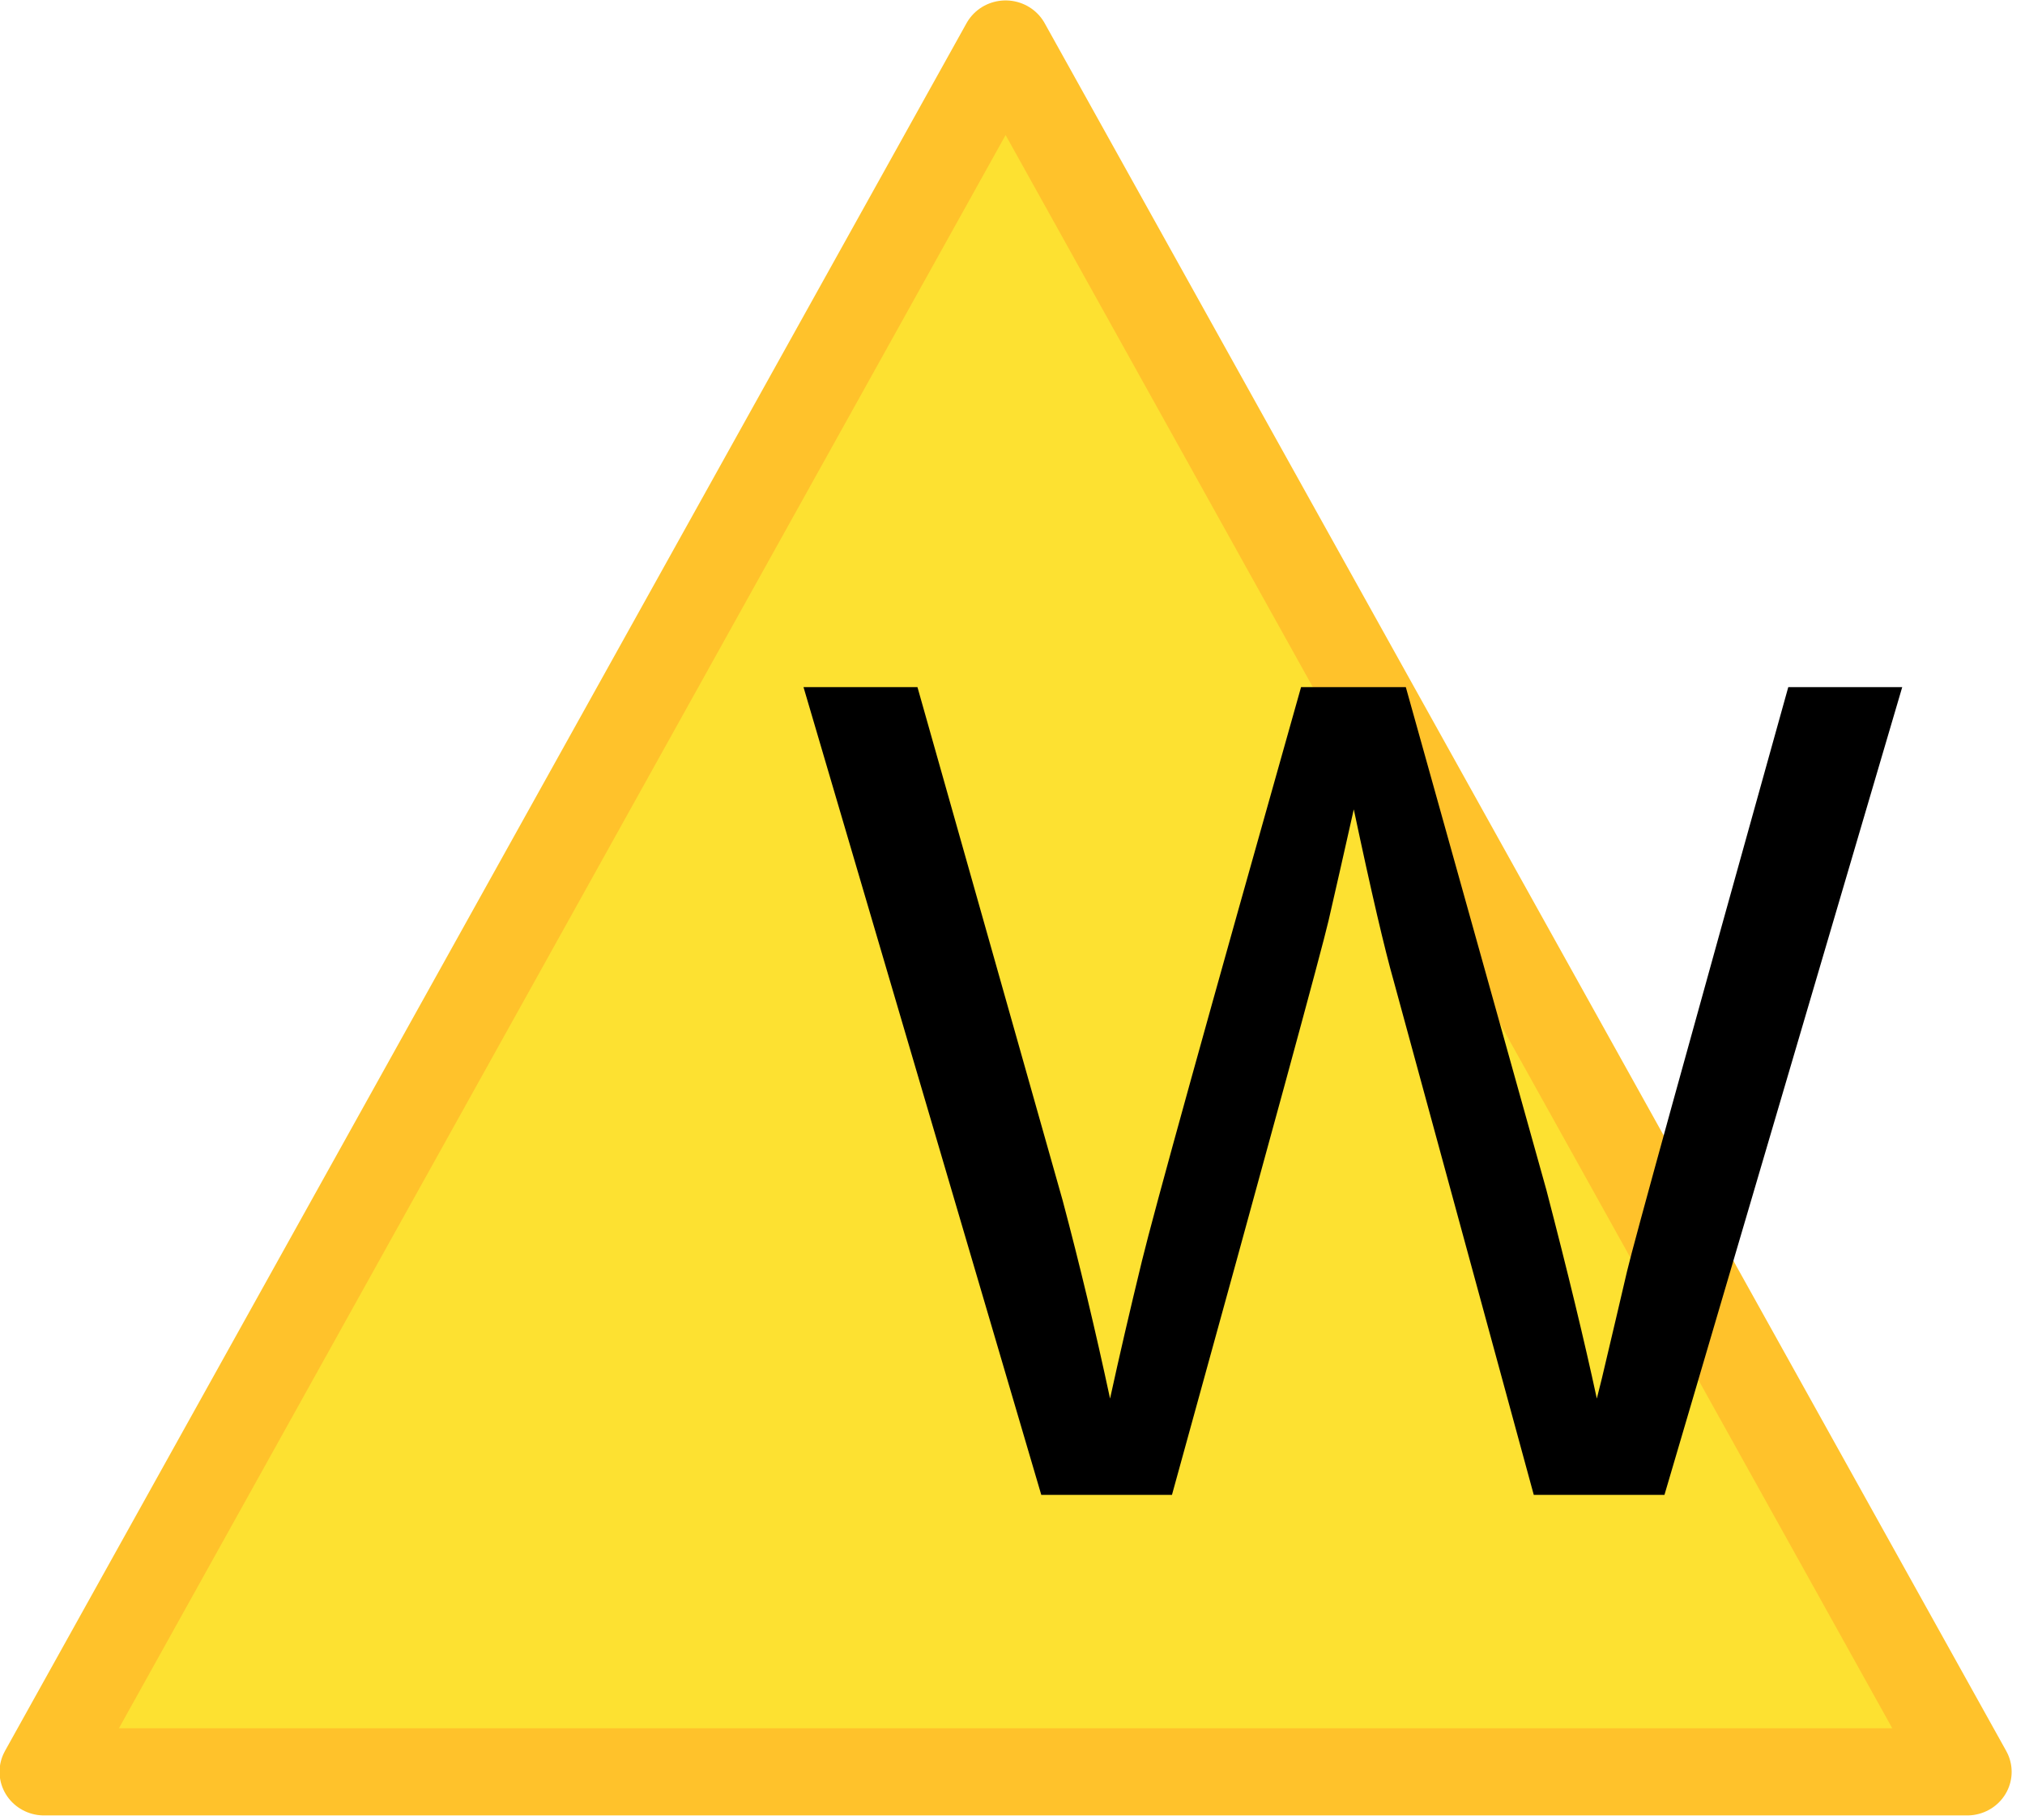
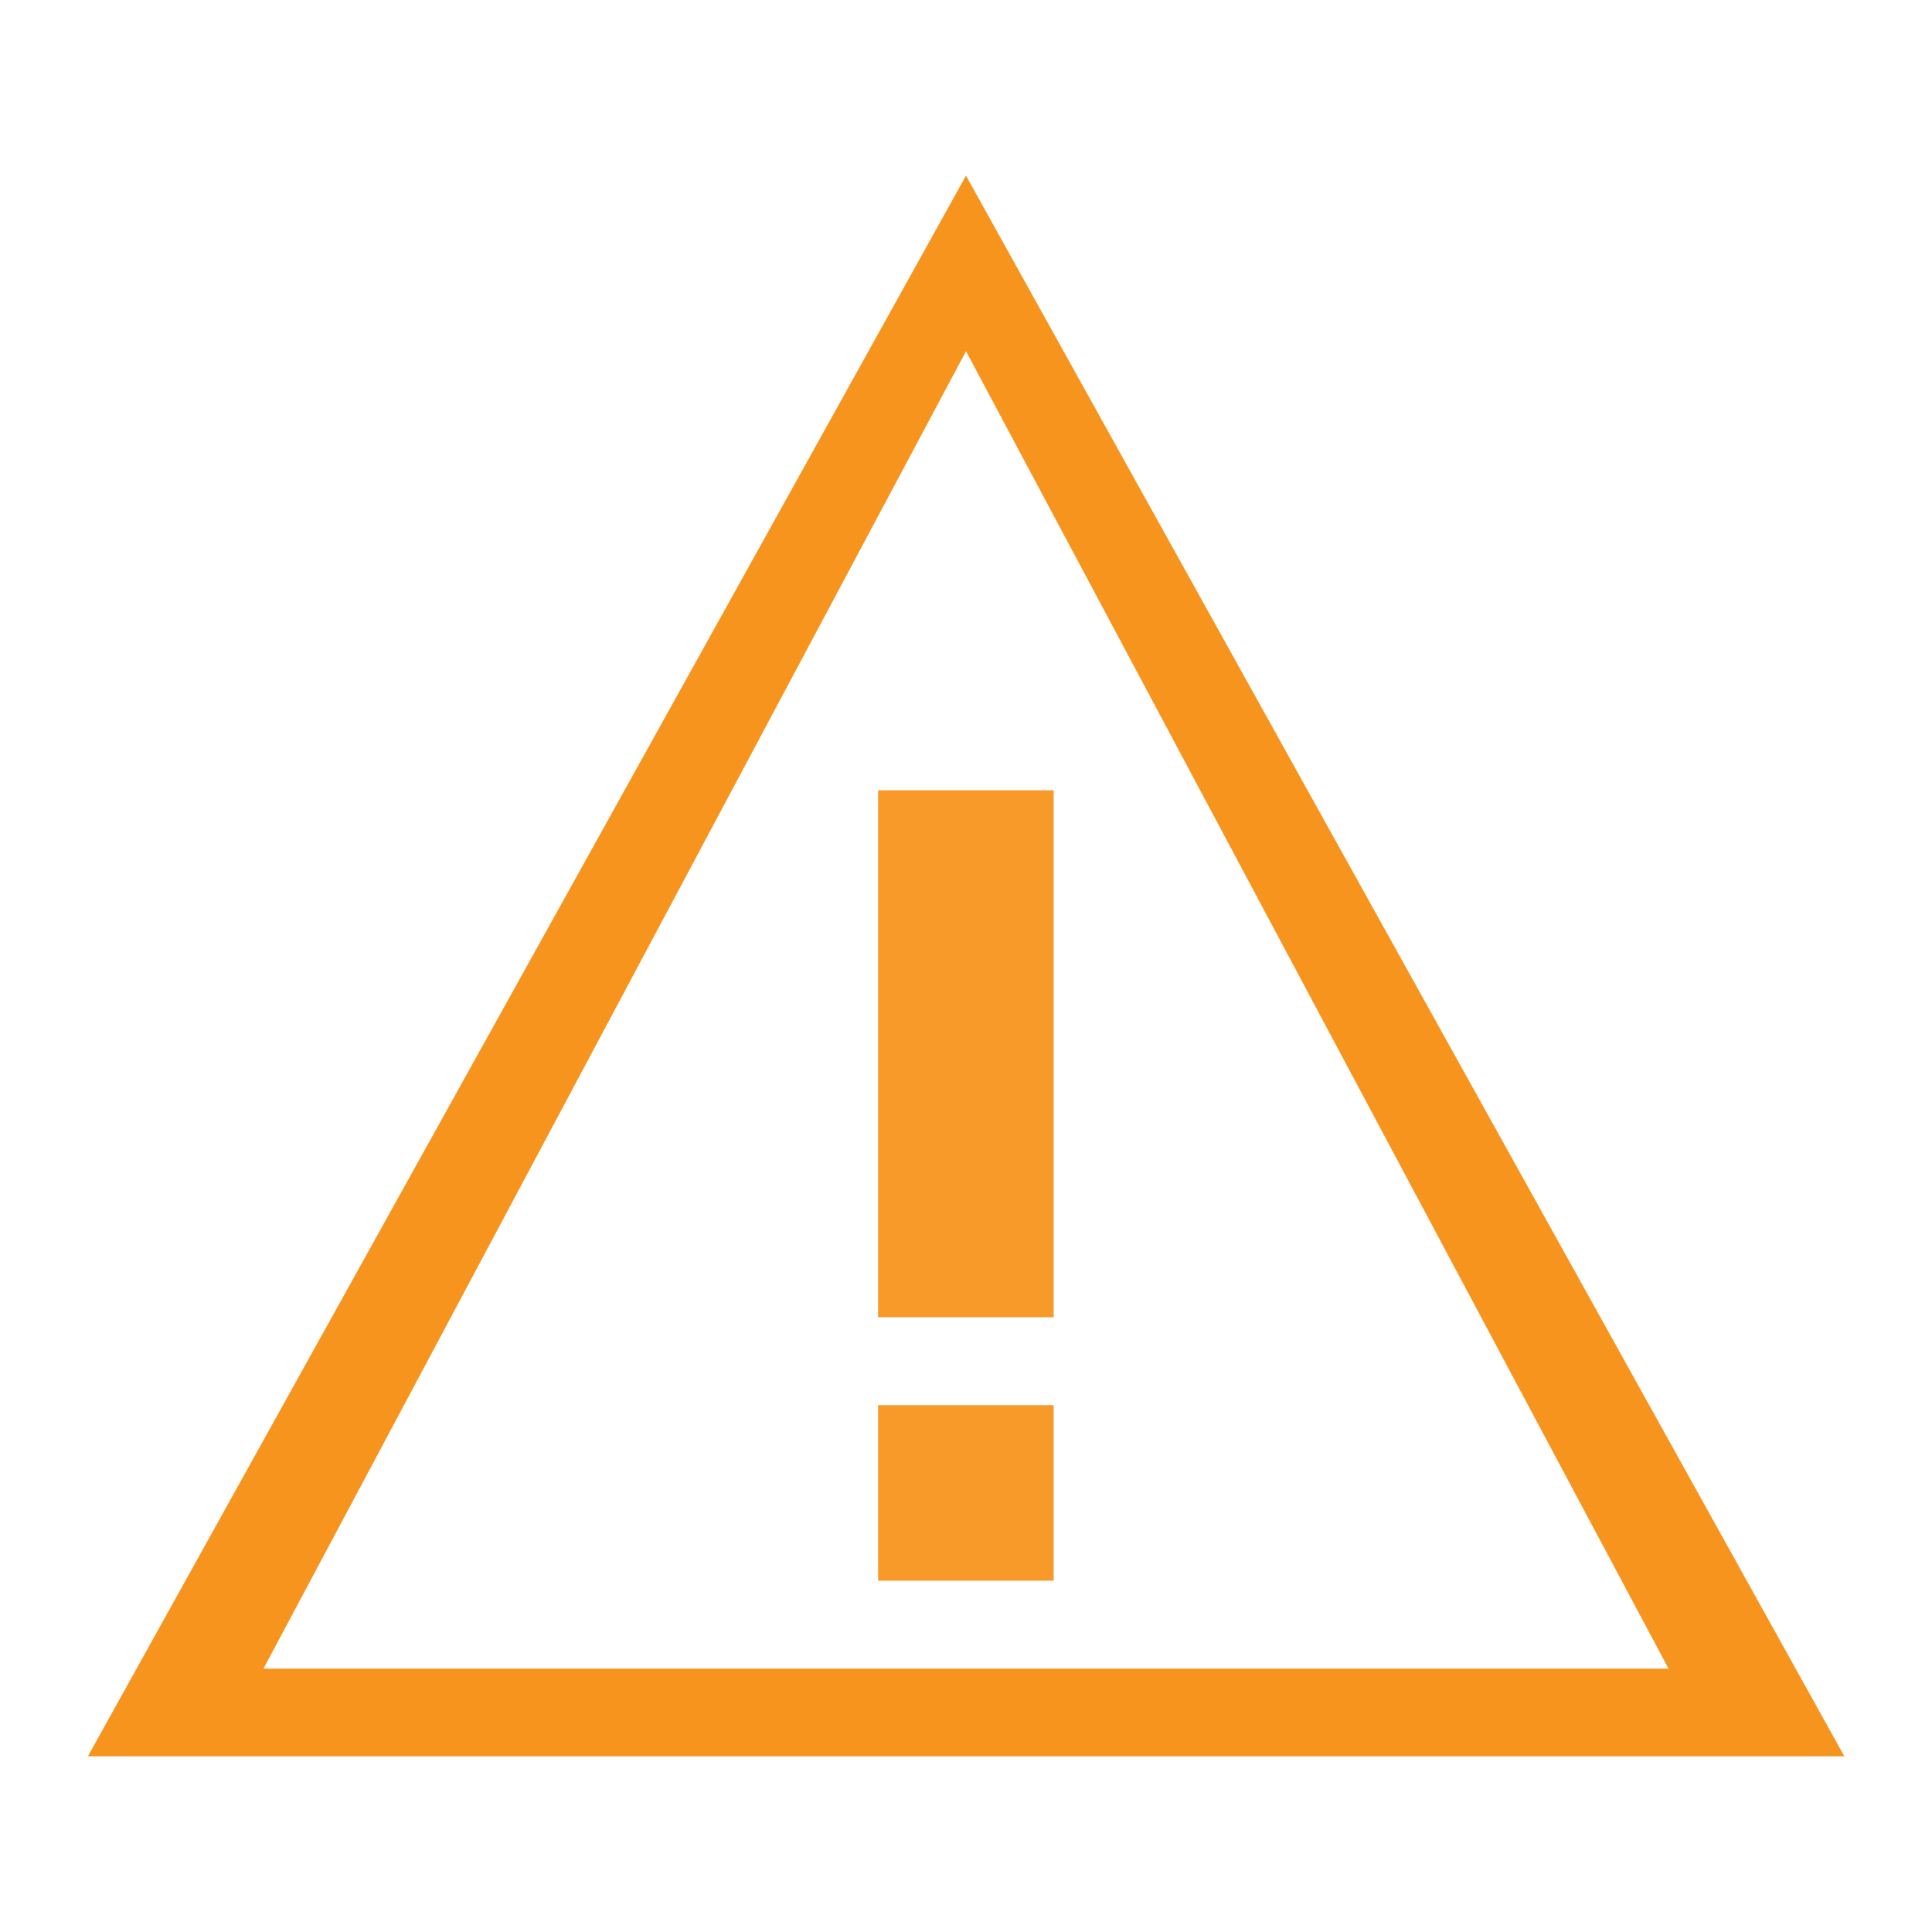
- <svg xmlns="http://www.w3.org/2000/svg" width="100%" height="100%" viewBox="0 0 138 124" version="1.1" xml:space="preserve" style="fill-rule:evenodd;clip-rule:evenodd;stroke-linecap:round;stroke-linejoin:round;stroke-miterlimit:1.5;">
-   <g transform="matrix(1,0,0,1,-331.47,-238.124)">
-     <g id="warning">
-       <g transform="matrix(0.546084,0,0,0.53524,181.566,192.952)">
-         <path d="M400,90L520,310L280,310L400,90Z" style="fill:rgb(253,225,49);stroke:rgb(255,194,43);stroke-width:11.1px;" />
-       </g>
-       <g transform="matrix(1,0,0,1,-3.1666,39.6139)">
-         <text x="389.034px" y="300.386px" style="font-family:'Arial', sans-serif;font-size:80px;">W</text>
-       </g>
-     </g>
+ <svg xmlns="http://www.w3.org/2000/svg" version="1.1" id="svg2" x="0px" y="0px" viewBox="0 0 800 800" style="enable-background:new 0 0 800 800;" xml:space="preserve">
+   <style type="text/css">
+ 	.st0{fill:#F7941D;}
+ 	.st1{fill:#F7941D;fill-opacity:0.941;}
+ </style>
+   <g id="layer1" transform="translate(0 -1030.362)">
+     <path id="path839" class="st0" d="M400,1103.1L36.4,1757.6h727.3   L400,1103.1z M400,1175.8l290.9,545.5H109.1L400,1175.8z" />
+     <path id="path844" class="st1" d="M363.6,1612.2h72.7v72.7h-72.7V1612.2z" />
+     <path id="path846" class="st1" d="M363.6,1575.8h72.7v-218.2h-72.7   V1575.8z" />
  </g>
</svg>
